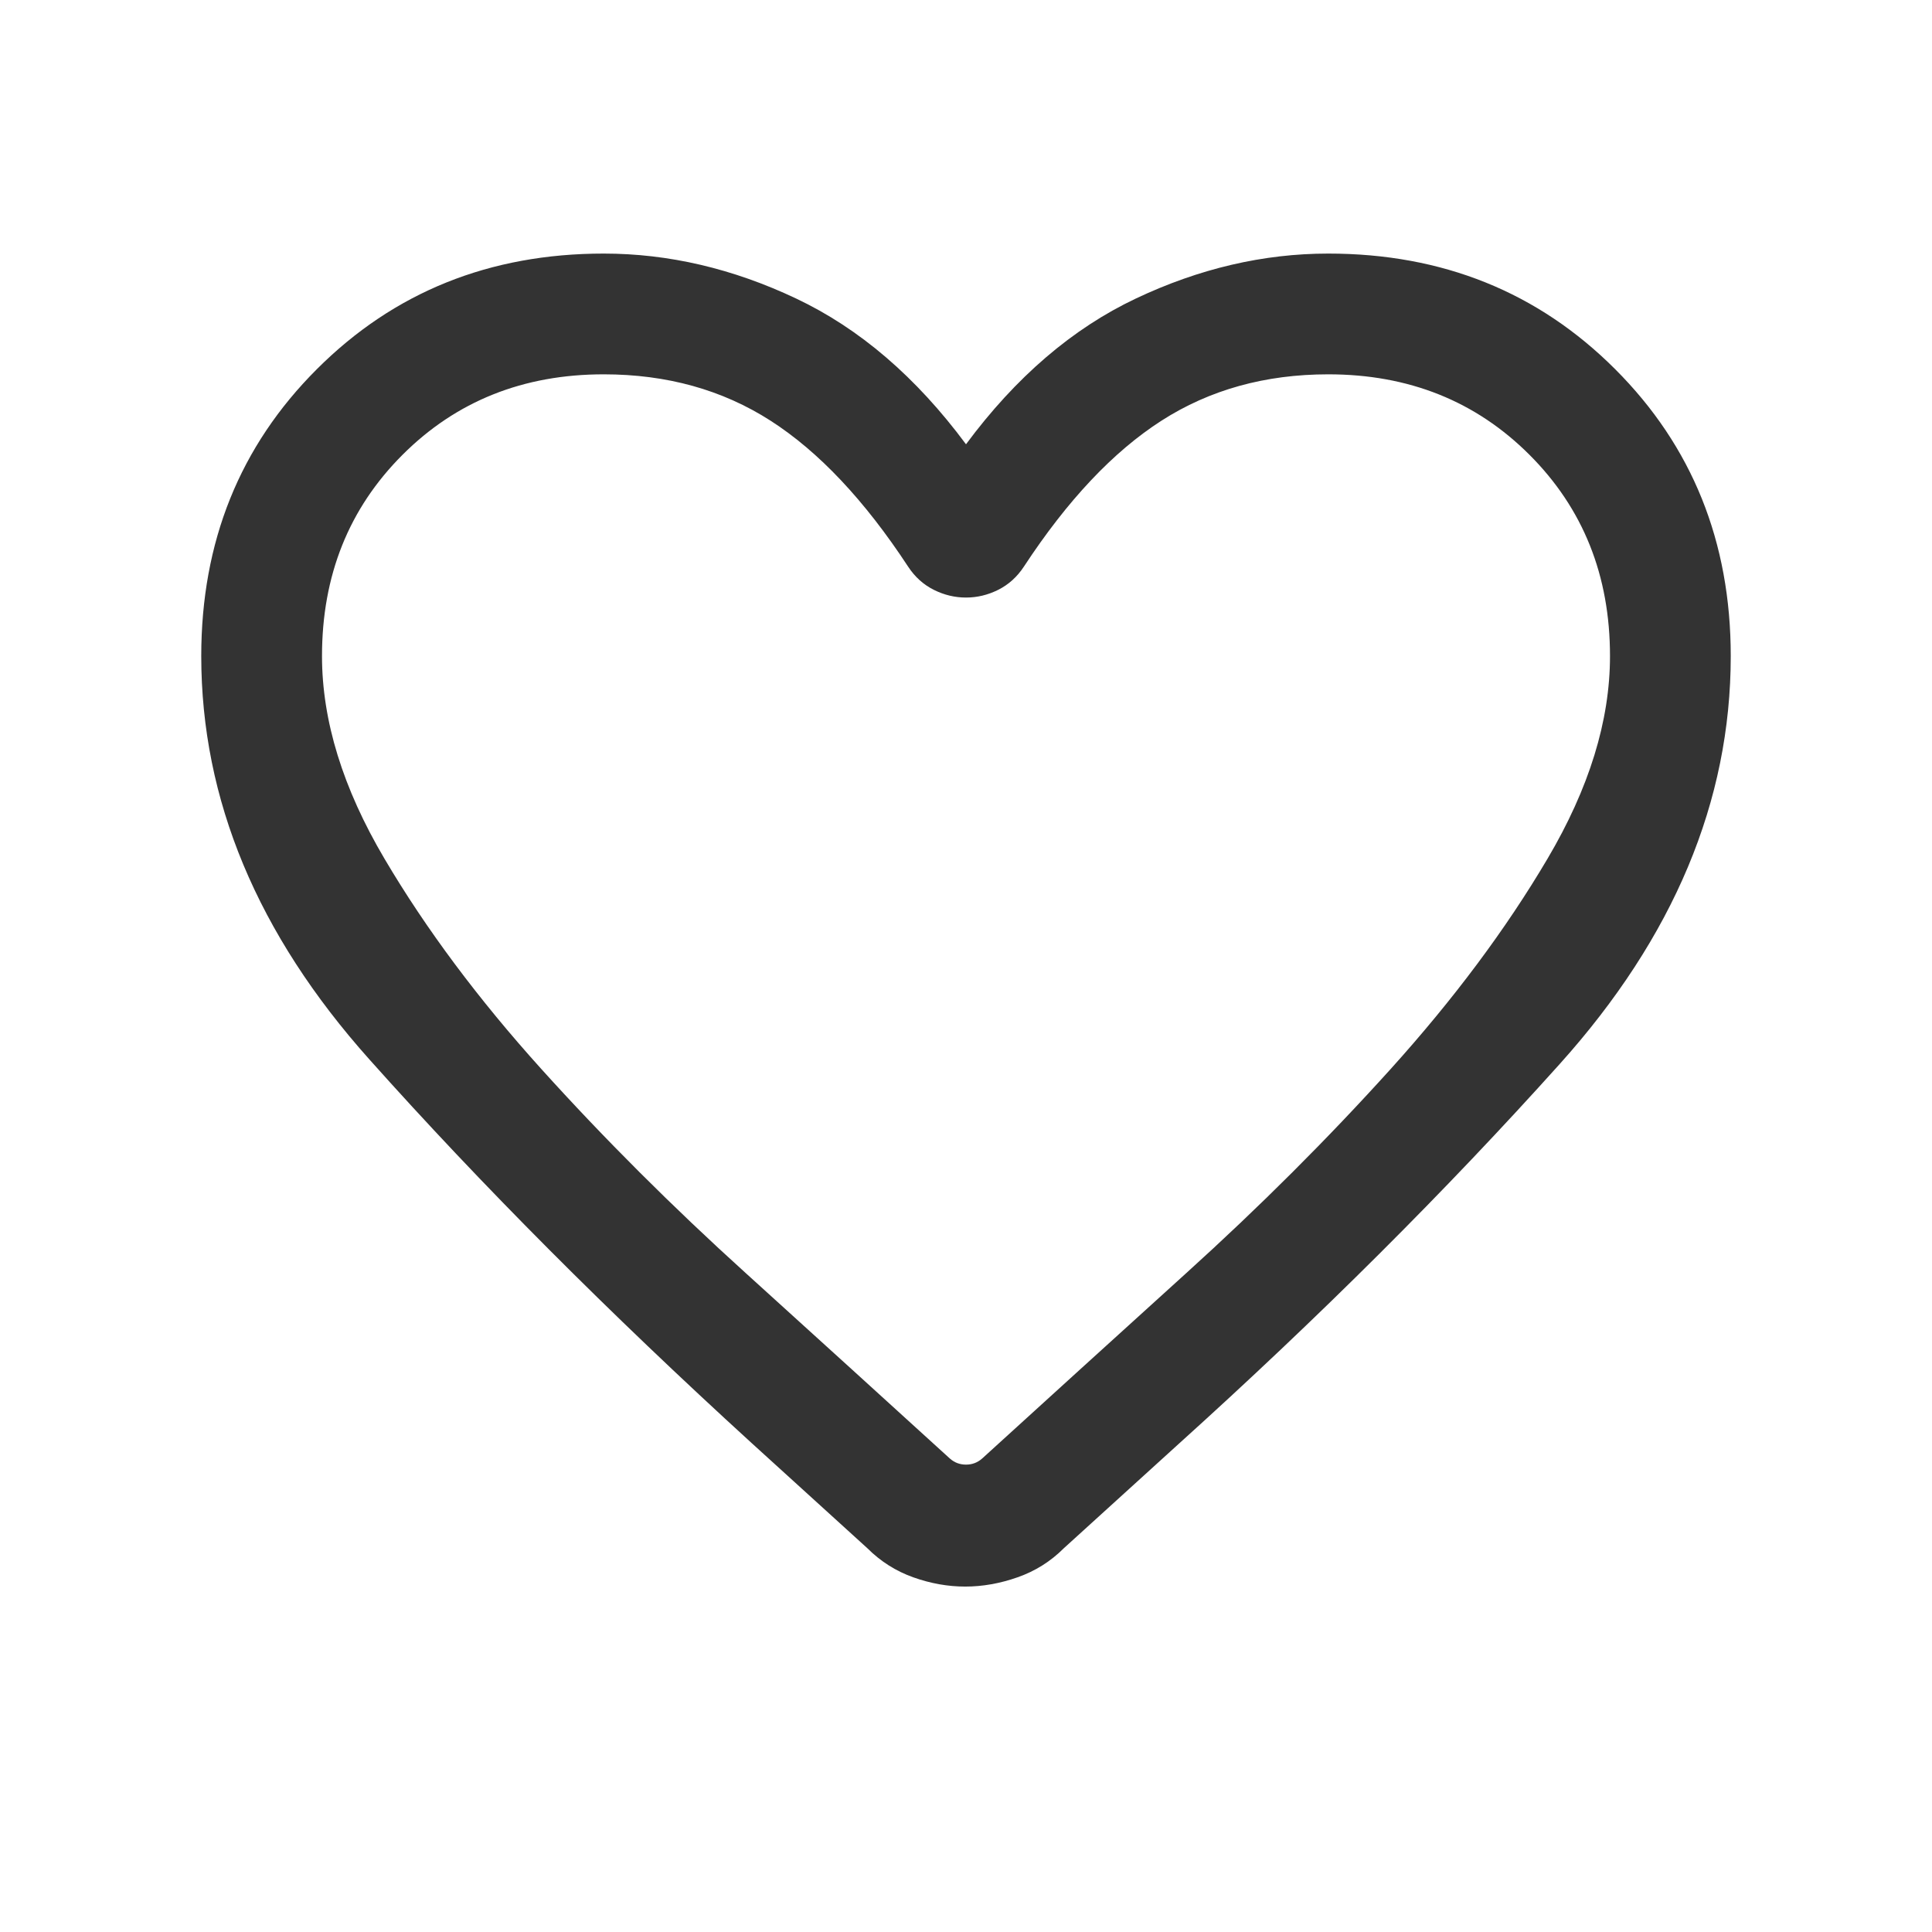
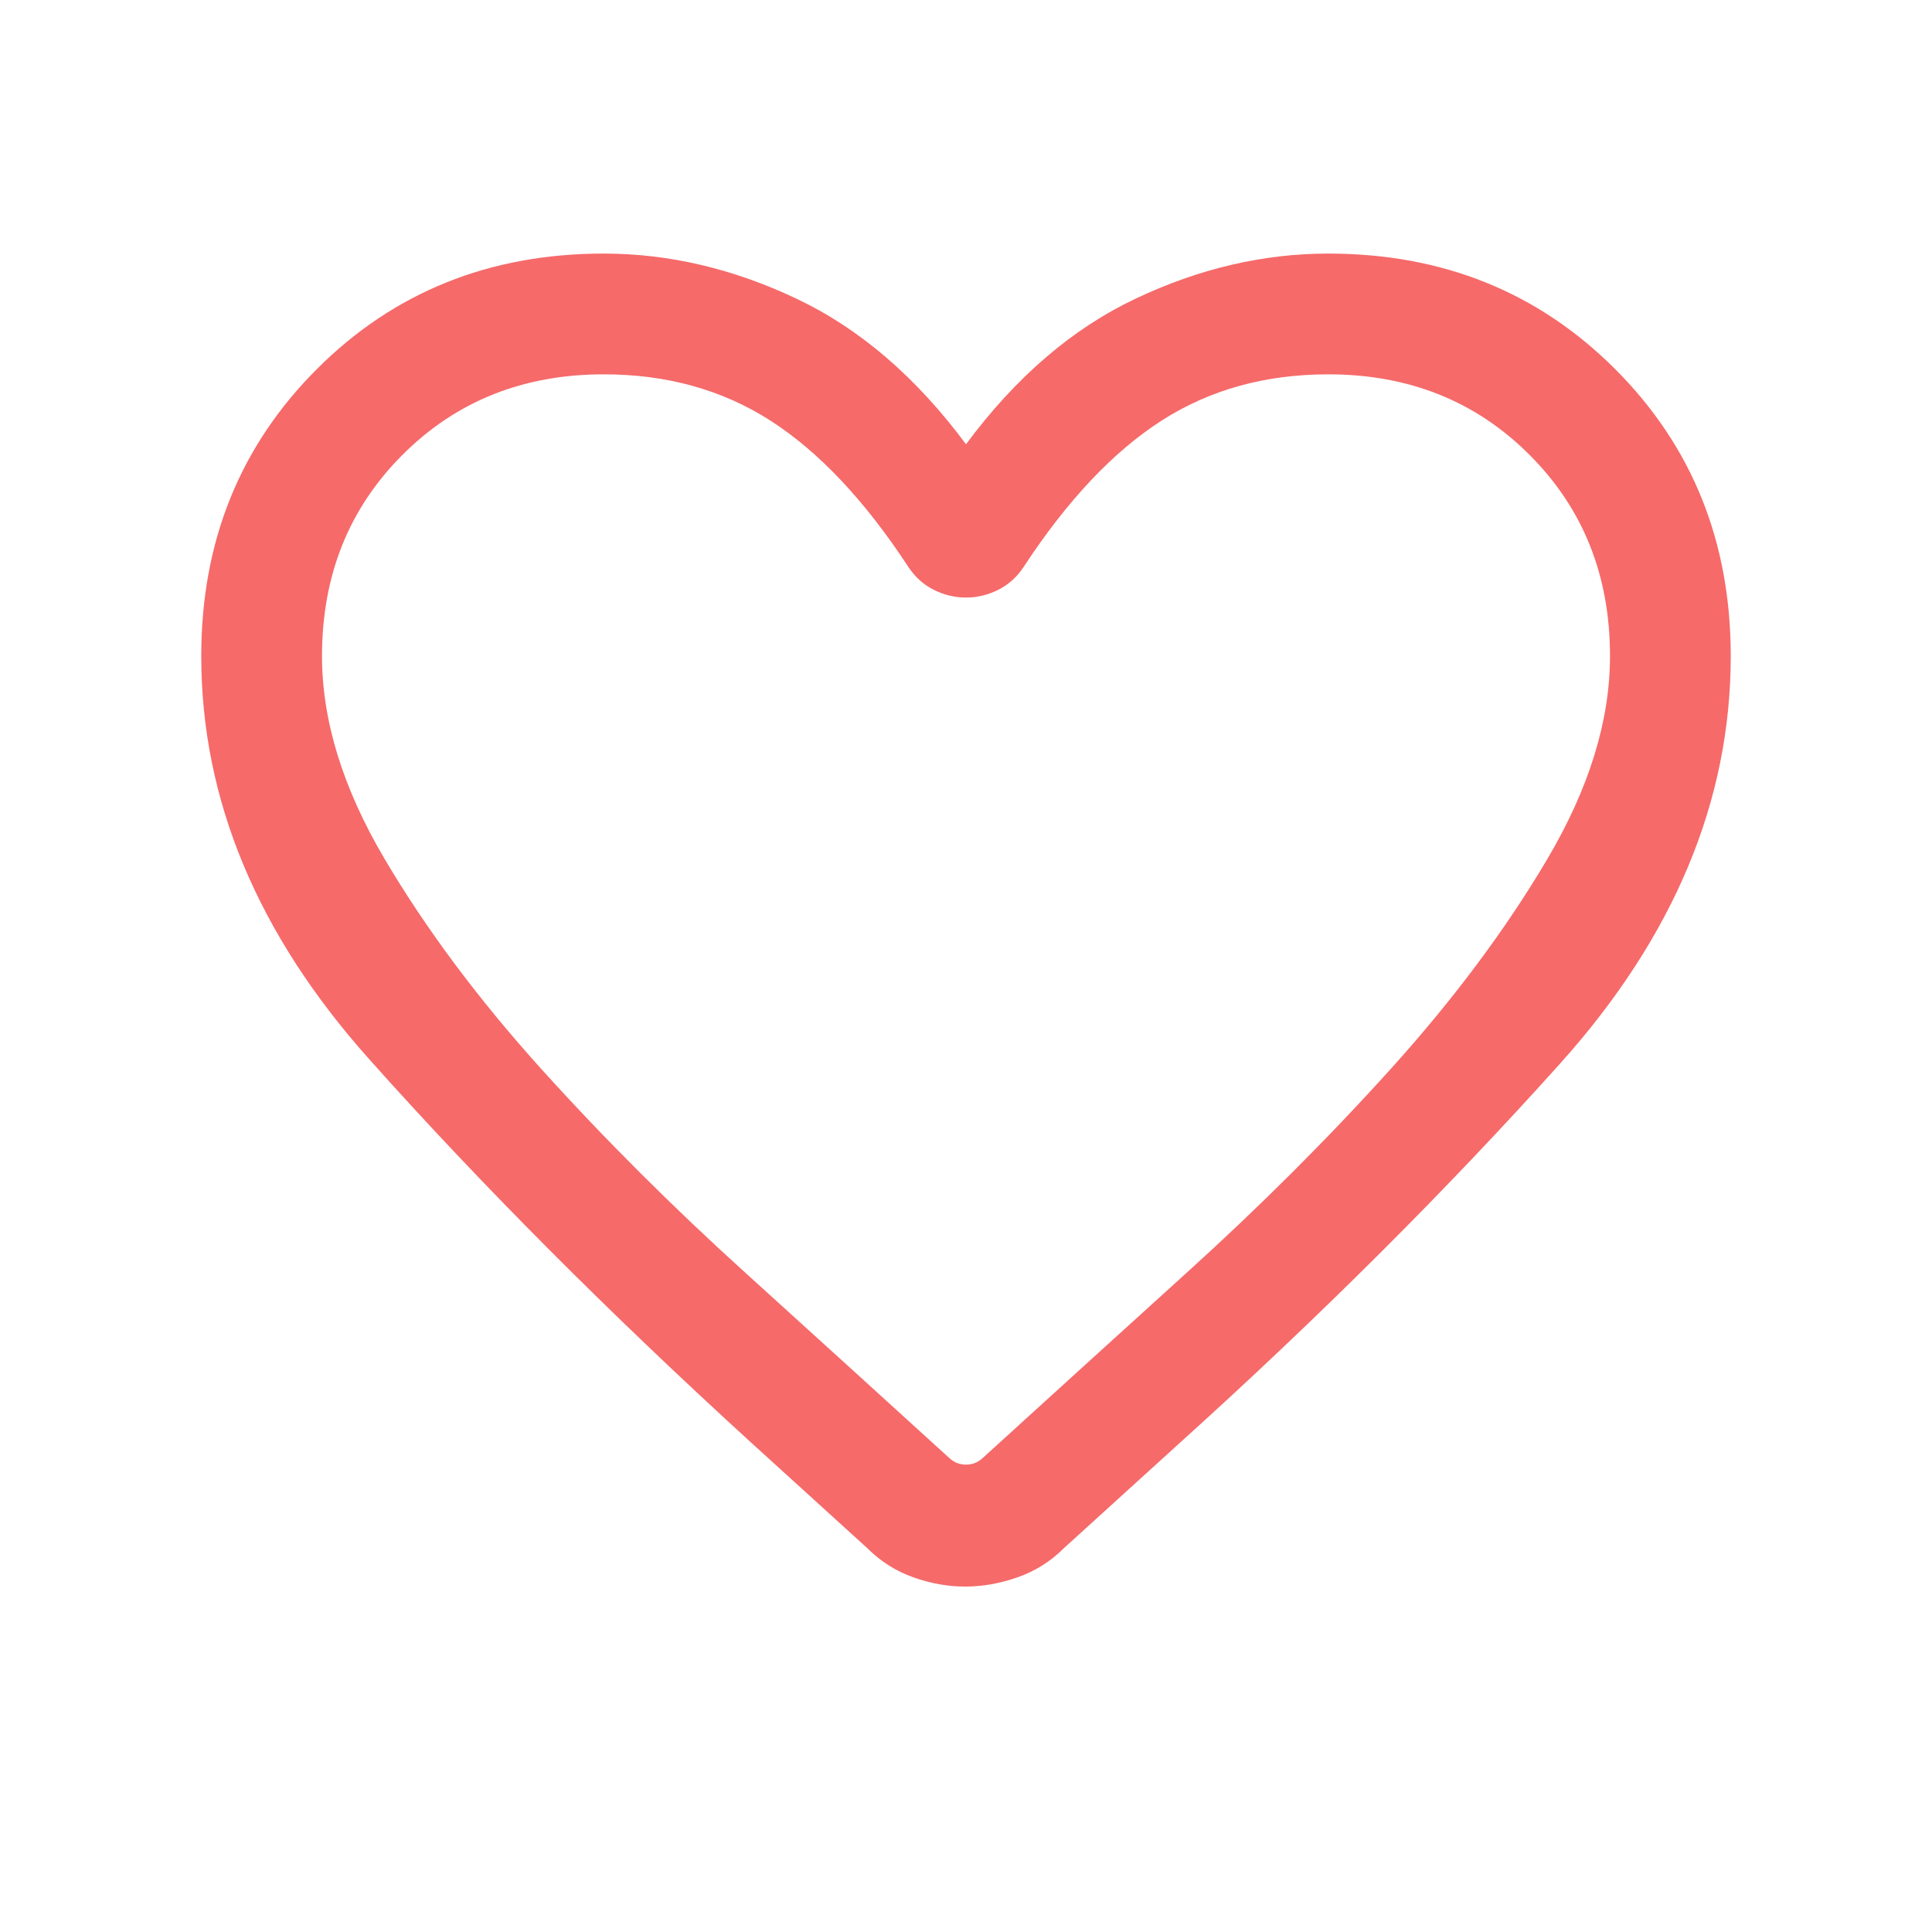
<svg xmlns="http://www.w3.org/2000/svg" width="24" height="24" viewBox="0 0 24 24" fill="none">
-   <path d="M11.991 19.709C11.776 19.709 11.561 19.671 11.345 19.594C11.129 19.517 10.939 19.397 10.775 19.233L9.338 17.927C7.566 16.31 5.982 14.722 4.59 13.162C3.196 11.603 2.5 9.932 2.5 8.15C2.5 6.731 2.978 5.543 3.936 4.586C4.893 3.629 6.081 3.15 7.5 3.15C8.306 3.15 9.103 3.336 9.889 3.708C10.676 4.08 11.38 4.683 12 5.519C12.62 4.683 13.324 4.08 14.111 3.708C14.897 3.336 15.694 3.15 16.5 3.15C17.919 3.15 19.107 3.629 20.064 4.586C21.021 5.543 21.5 6.731 21.5 8.15C21.5 9.951 20.792 11.641 19.375 13.218C17.958 14.796 16.379 16.37 14.636 17.942L13.215 19.233C13.051 19.397 12.86 19.517 12.64 19.594C12.421 19.671 12.204 19.709 11.991 19.709ZM11.281 7.039C10.74 6.214 10.17 5.61 9.572 5.226C8.974 4.842 8.283 4.65 7.5 4.65C6.5 4.65 5.667 4.983 5 5.65C4.333 6.317 4 7.15 4 8.15C4 8.953 4.259 9.792 4.776 10.667C5.293 11.543 5.943 12.413 6.724 13.279C7.505 14.144 8.352 14.99 9.264 15.815C10.175 16.641 11.02 17.408 11.798 18.117C11.856 18.169 11.923 18.194 12 18.194C12.077 18.194 12.144 18.169 12.202 18.117C12.98 17.408 13.825 16.641 14.736 15.815C15.648 14.99 16.495 14.144 17.276 13.279C18.057 12.413 18.707 11.543 19.224 10.667C19.741 9.792 20 8.953 20 8.15C20 7.15 19.667 6.317 19 5.65C18.333 4.983 17.5 4.65 16.5 4.65C15.717 4.65 15.026 4.842 14.428 5.226C13.83 5.61 13.26 6.214 12.719 7.039C12.635 7.167 12.528 7.263 12.4 7.327C12.272 7.391 12.139 7.423 12 7.423C11.861 7.423 11.728 7.391 11.6 7.327C11.472 7.263 11.365 7.167 11.281 7.039Z" fill="#333333" />
+   <path d="M11.991 19.709C11.776 19.709 11.561 19.671 11.345 19.594C11.129 19.517 10.939 19.397 10.775 19.233L9.338 17.927C7.566 16.31 5.982 14.722 4.59 13.162C3.196 11.603 2.5 9.932 2.5 8.15C2.5 6.731 2.978 5.543 3.936 4.585C4.893 3.628 6.081 3.15 7.5 3.15C8.306 3.15 9.103 3.336 9.889 3.708C10.676 4.079 11.38 4.683 12 5.519C12.62 4.683 13.324 4.079 14.111 3.708C14.897 3.336 15.694 3.15 16.5 3.15C17.919 3.15 19.107 3.628 20.064 4.585C21.021 5.543 21.5 6.731 21.5 8.15C21.5 9.951 20.792 11.641 19.375 13.218C17.958 14.796 16.379 16.37 14.636 17.942L13.215 19.233C13.051 19.397 12.86 19.517 12.64 19.594C12.421 19.671 12.204 19.709 11.991 19.709ZM11.281 7.038C10.74 6.214 10.17 5.61 9.572 5.226C8.974 4.842 8.283 4.65 7.5 4.65C6.5 4.65 5.667 4.983 5 5.65C4.333 6.317 4 7.15 4 8.15C4 8.952 4.259 9.791 4.776 10.667C5.293 11.543 5.943 12.413 6.724 13.279C7.505 14.144 8.352 14.99 9.264 15.815C10.175 16.641 11.02 17.408 11.798 18.117C11.856 18.169 11.923 18.194 12 18.194C12.077 18.194 12.144 18.169 12.202 18.117C12.98 17.408 13.825 16.641 14.736 15.815C15.648 14.99 16.495 14.144 17.276 13.279C18.057 12.413 18.707 11.543 19.224 10.667C19.741 9.791 20 8.952 20 8.15C20 7.15 19.667 6.317 19 5.65C18.333 4.983 17.5 4.65 16.5 4.65C15.717 4.65 15.026 4.842 14.428 5.226C13.83 5.61 13.26 6.214 12.719 7.038C12.635 7.167 12.528 7.263 12.4 7.327C12.272 7.391 12.139 7.423 12 7.423C11.861 7.423 11.728 7.391 11.6 7.327C11.472 7.263 11.365 7.167 11.281 7.038Z" fill="#F66A6A" />
</svg>
